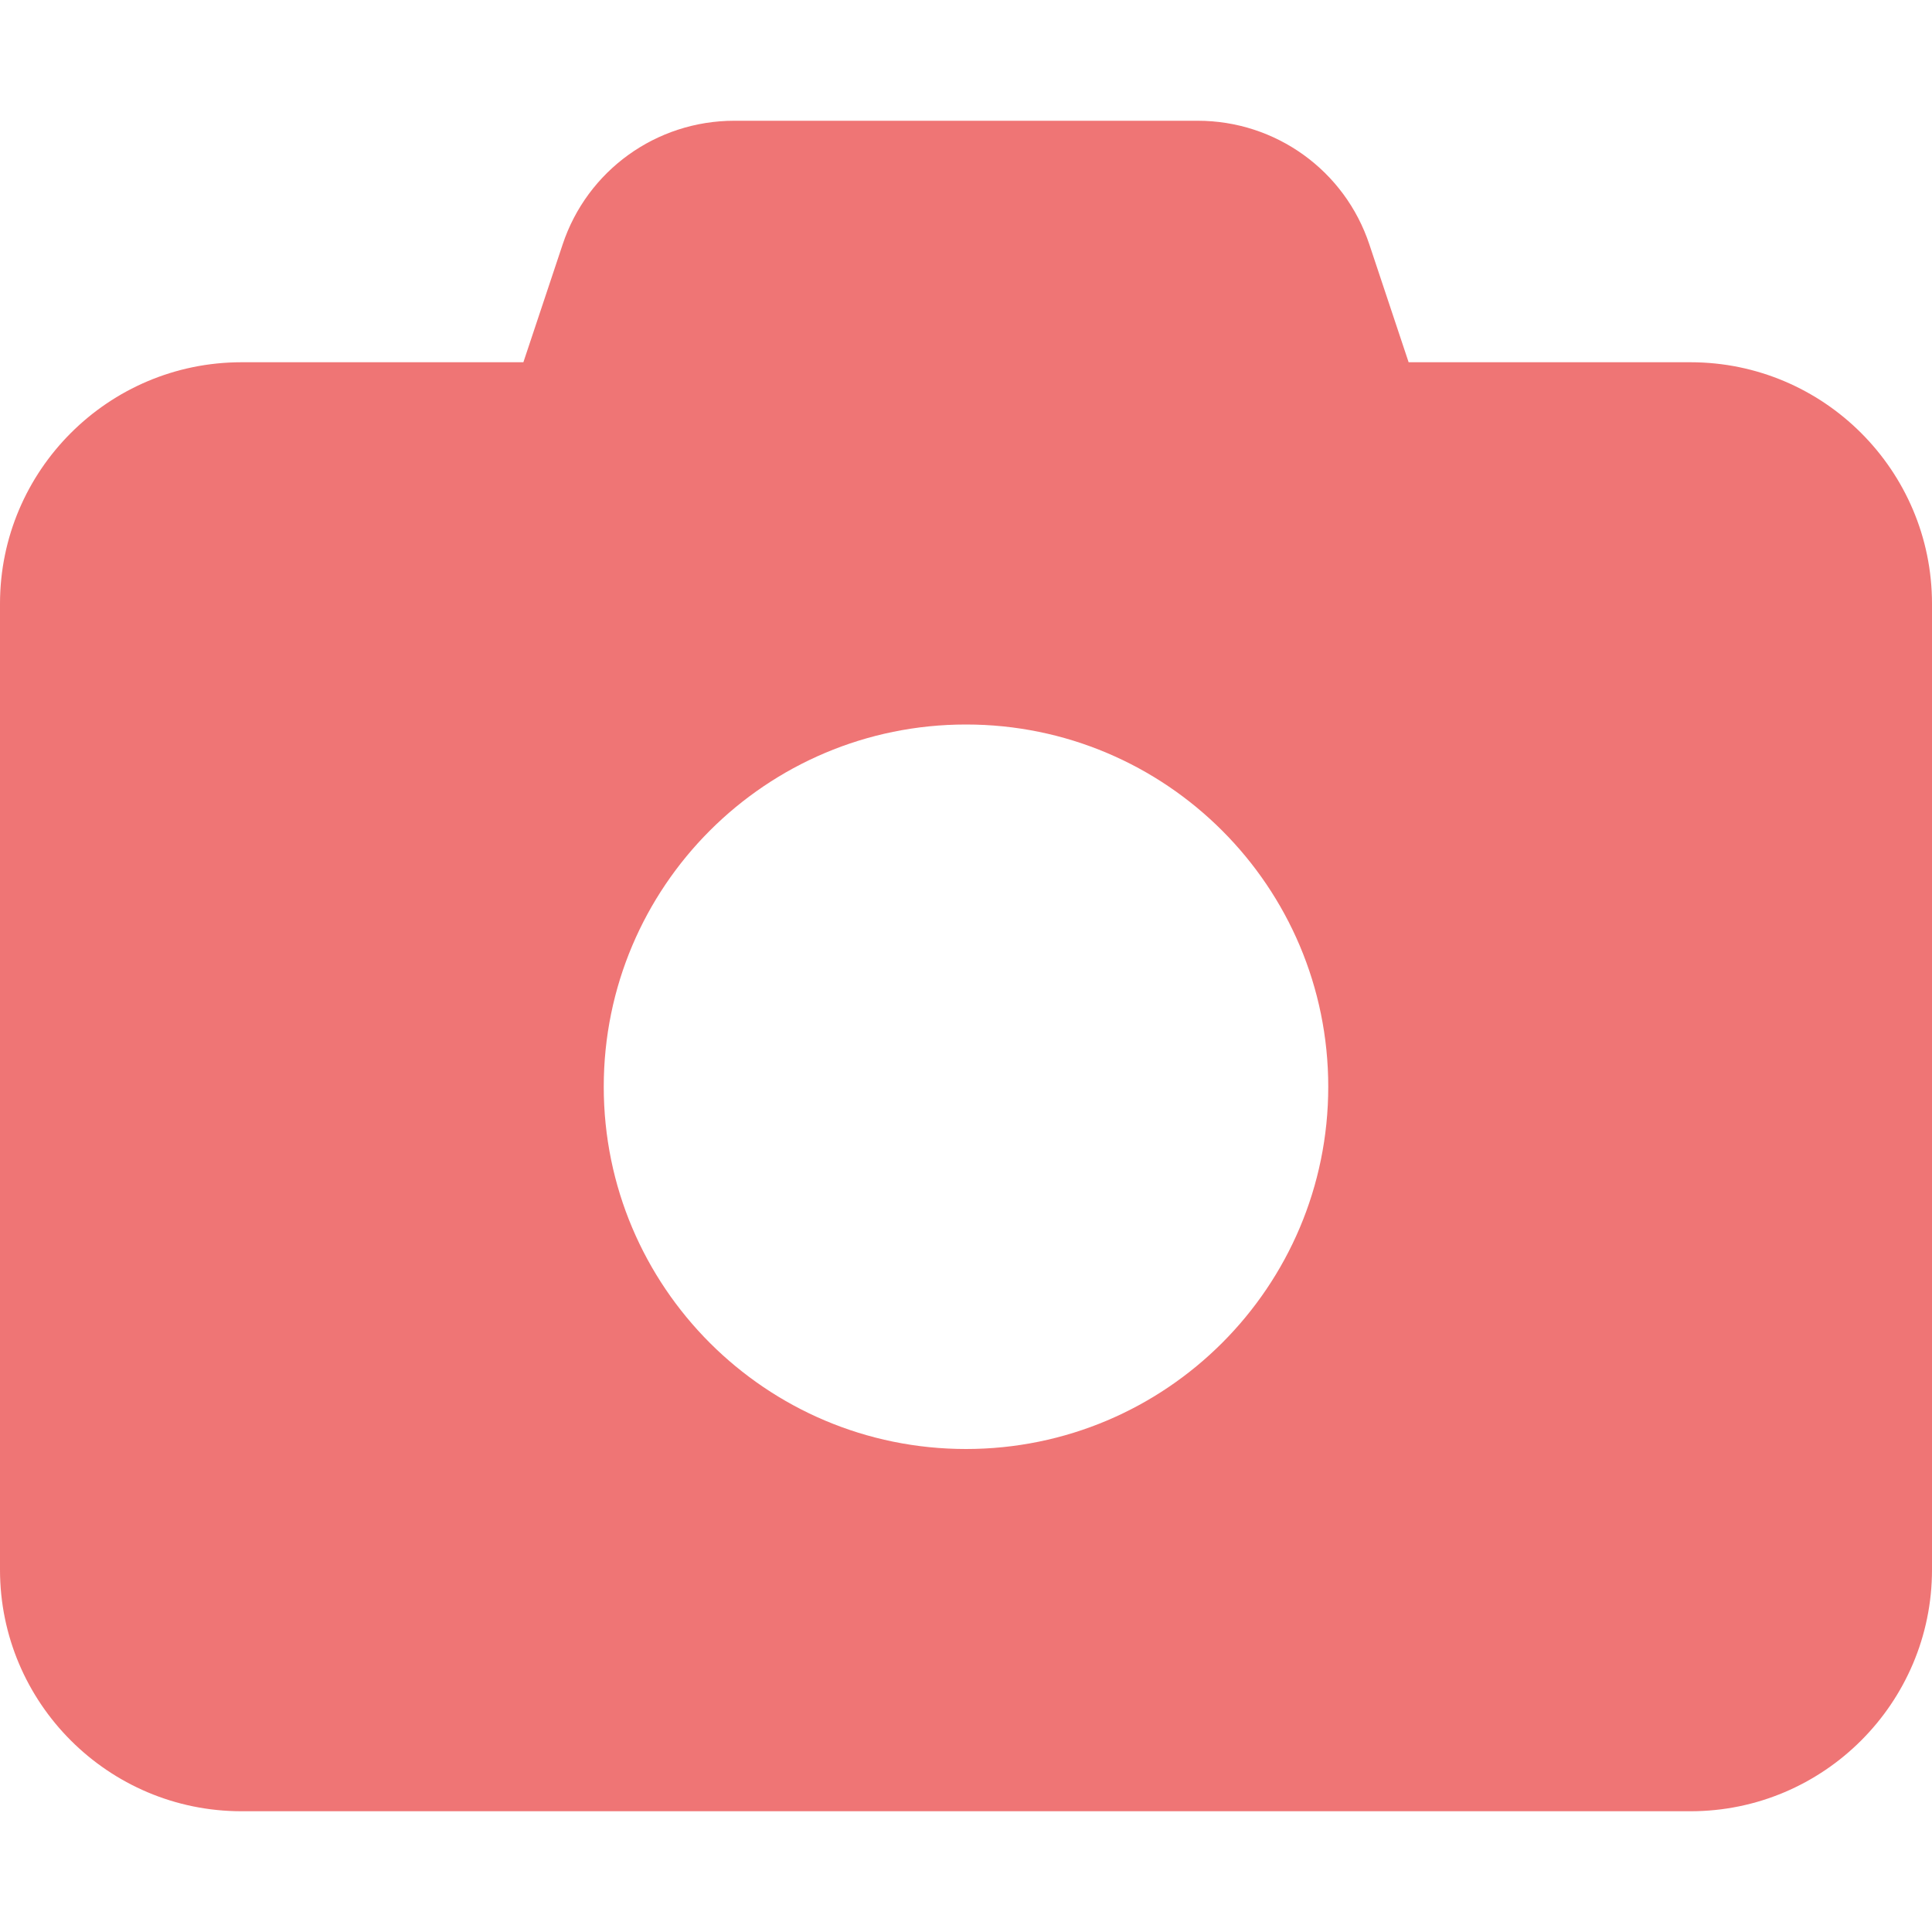
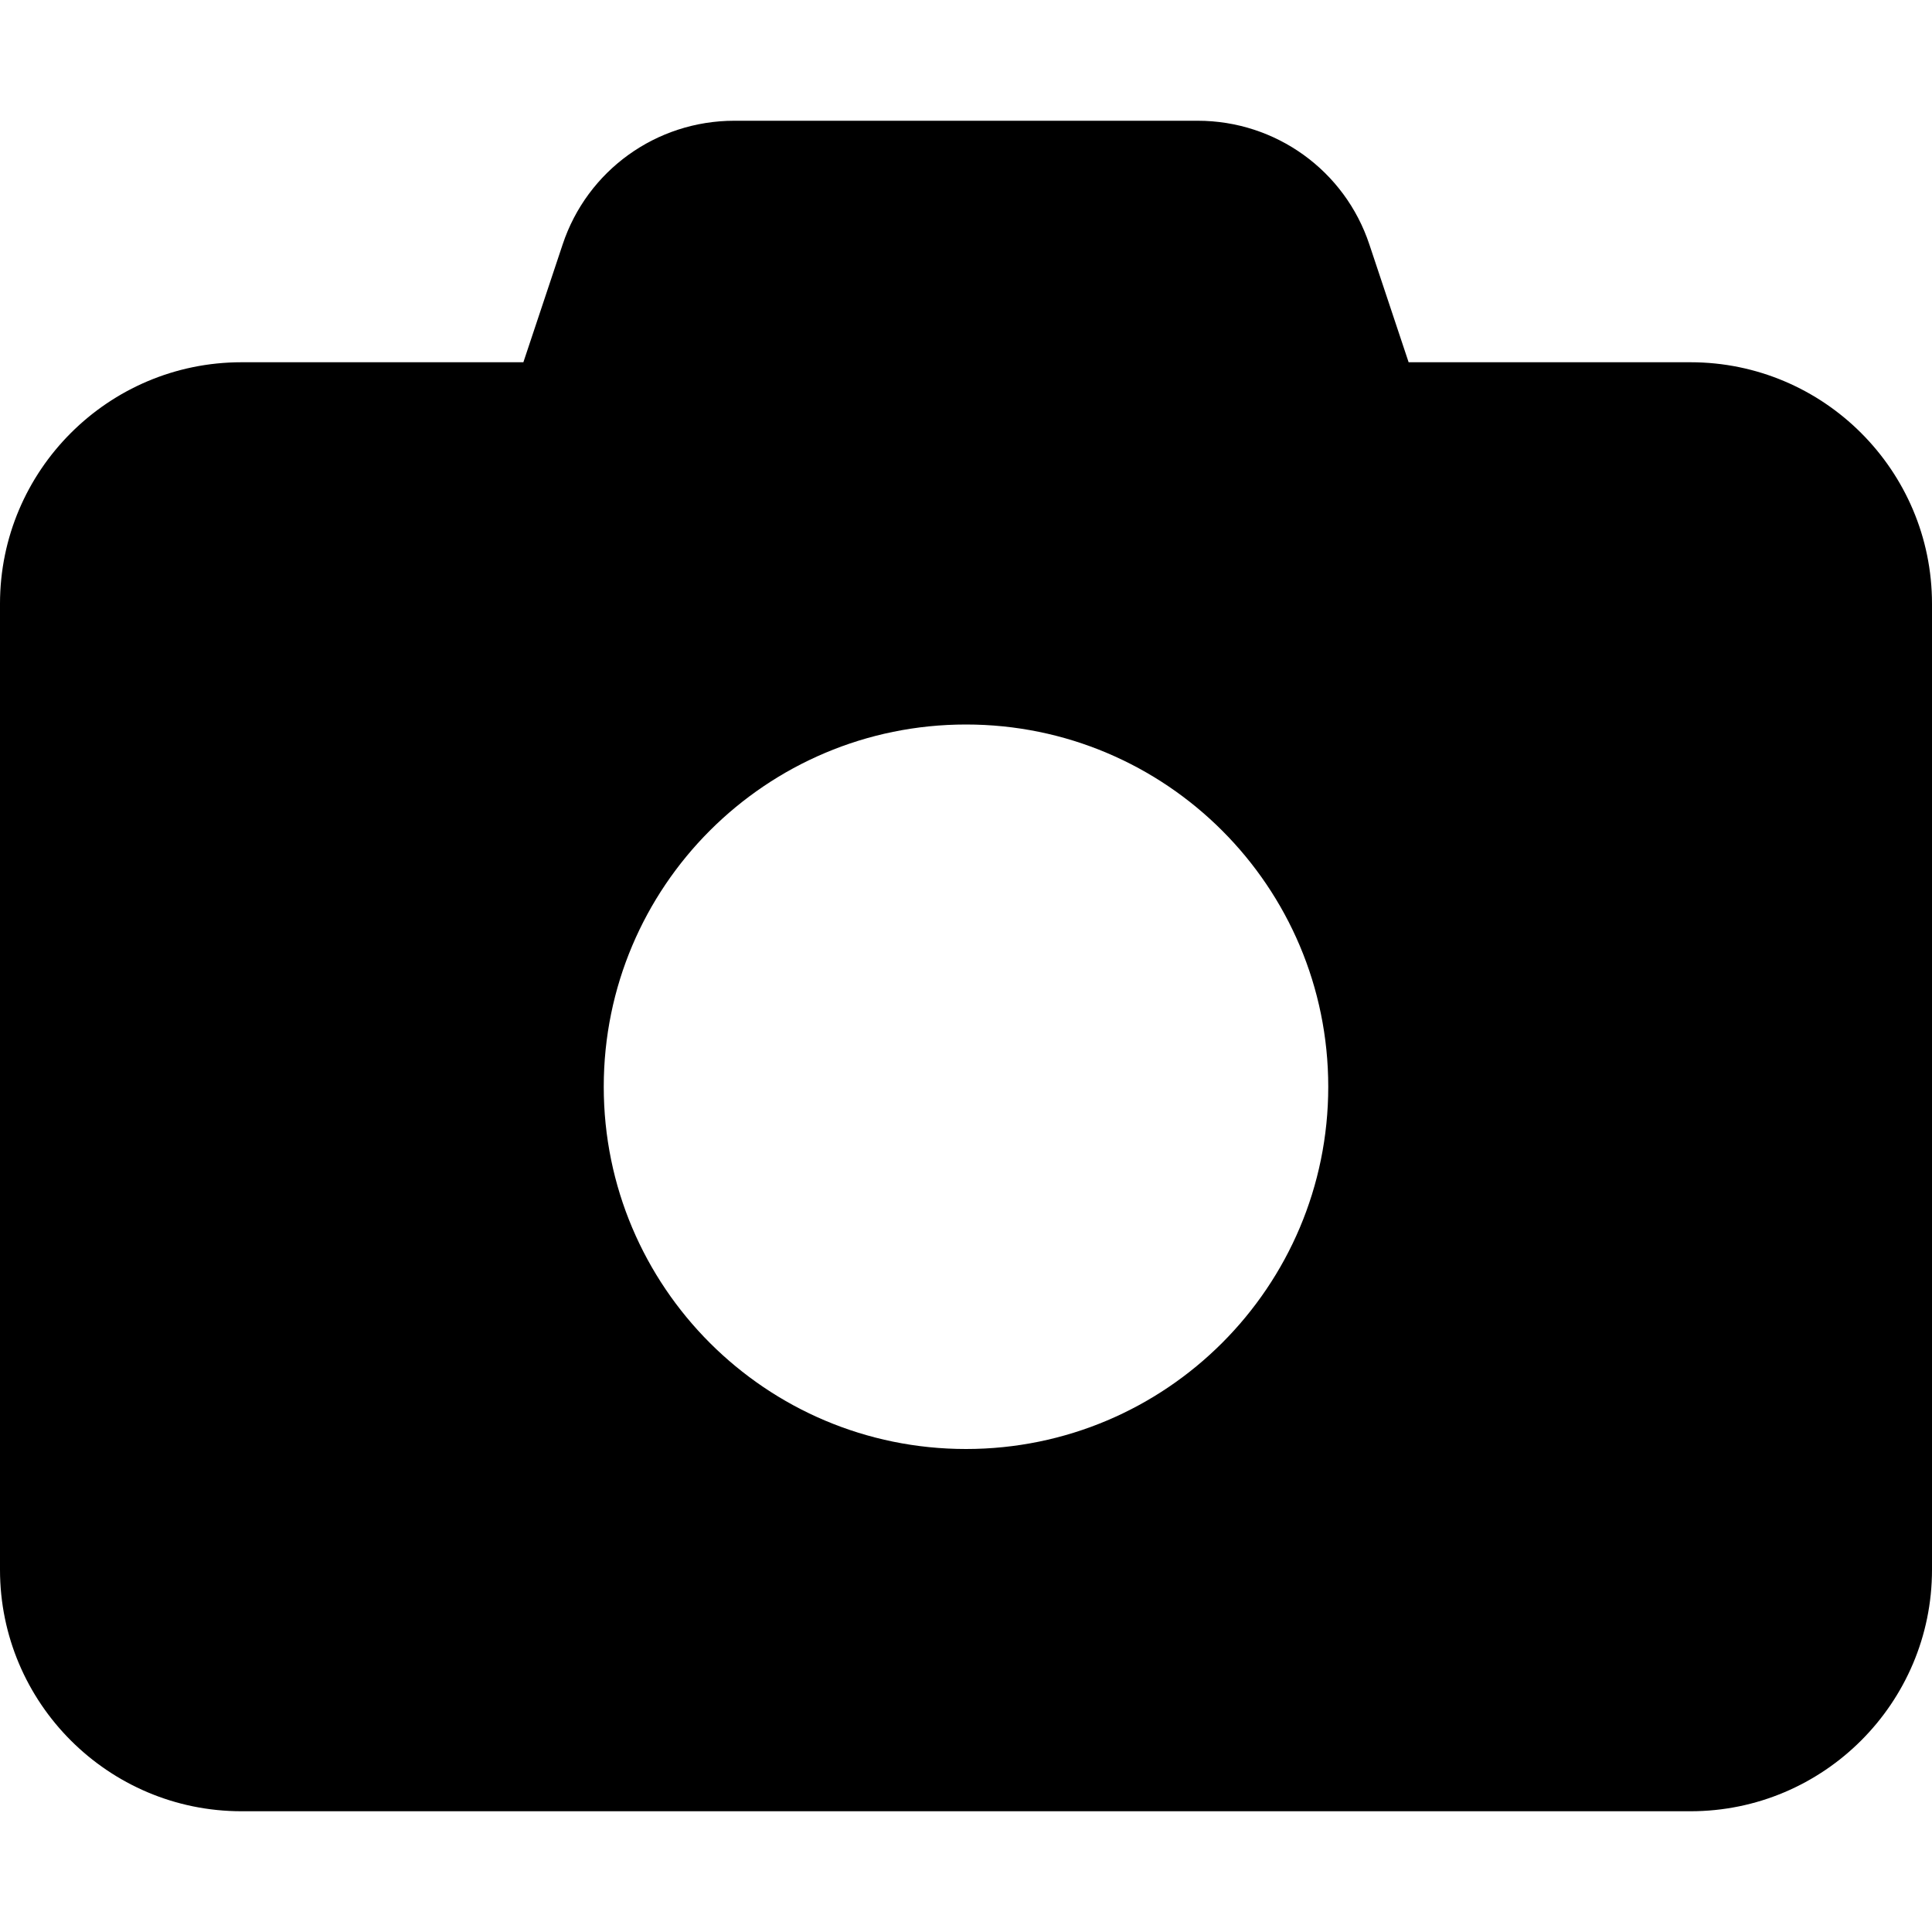
- <svg xmlns="http://www.w3.org/2000/svg" fill="#EF7575" viewBox="0 0 512 512">
+ <svg xmlns="http://www.w3.org/2000/svg" fill="#000" viewBox="0 0 512 512">
  <path d="M149.1 64.8L138.7 96 64 96C28.7 96 0 124.7 0 160L0 416c0 35.3 28.7 64 64 64l384 0c35.3 0 64-28.7 64-64l0-256c0-35.3-28.7-64-64-64l-74.7 0L362.9 64.8C356.4 45.2 338.1 32 317.4 32L194.6 32c-20.7 0-39 13.2-45.5 32.8zM256 192a96 96 0 1 1 0 192 96 96 0 1 1 0-192z" />
</svg>
